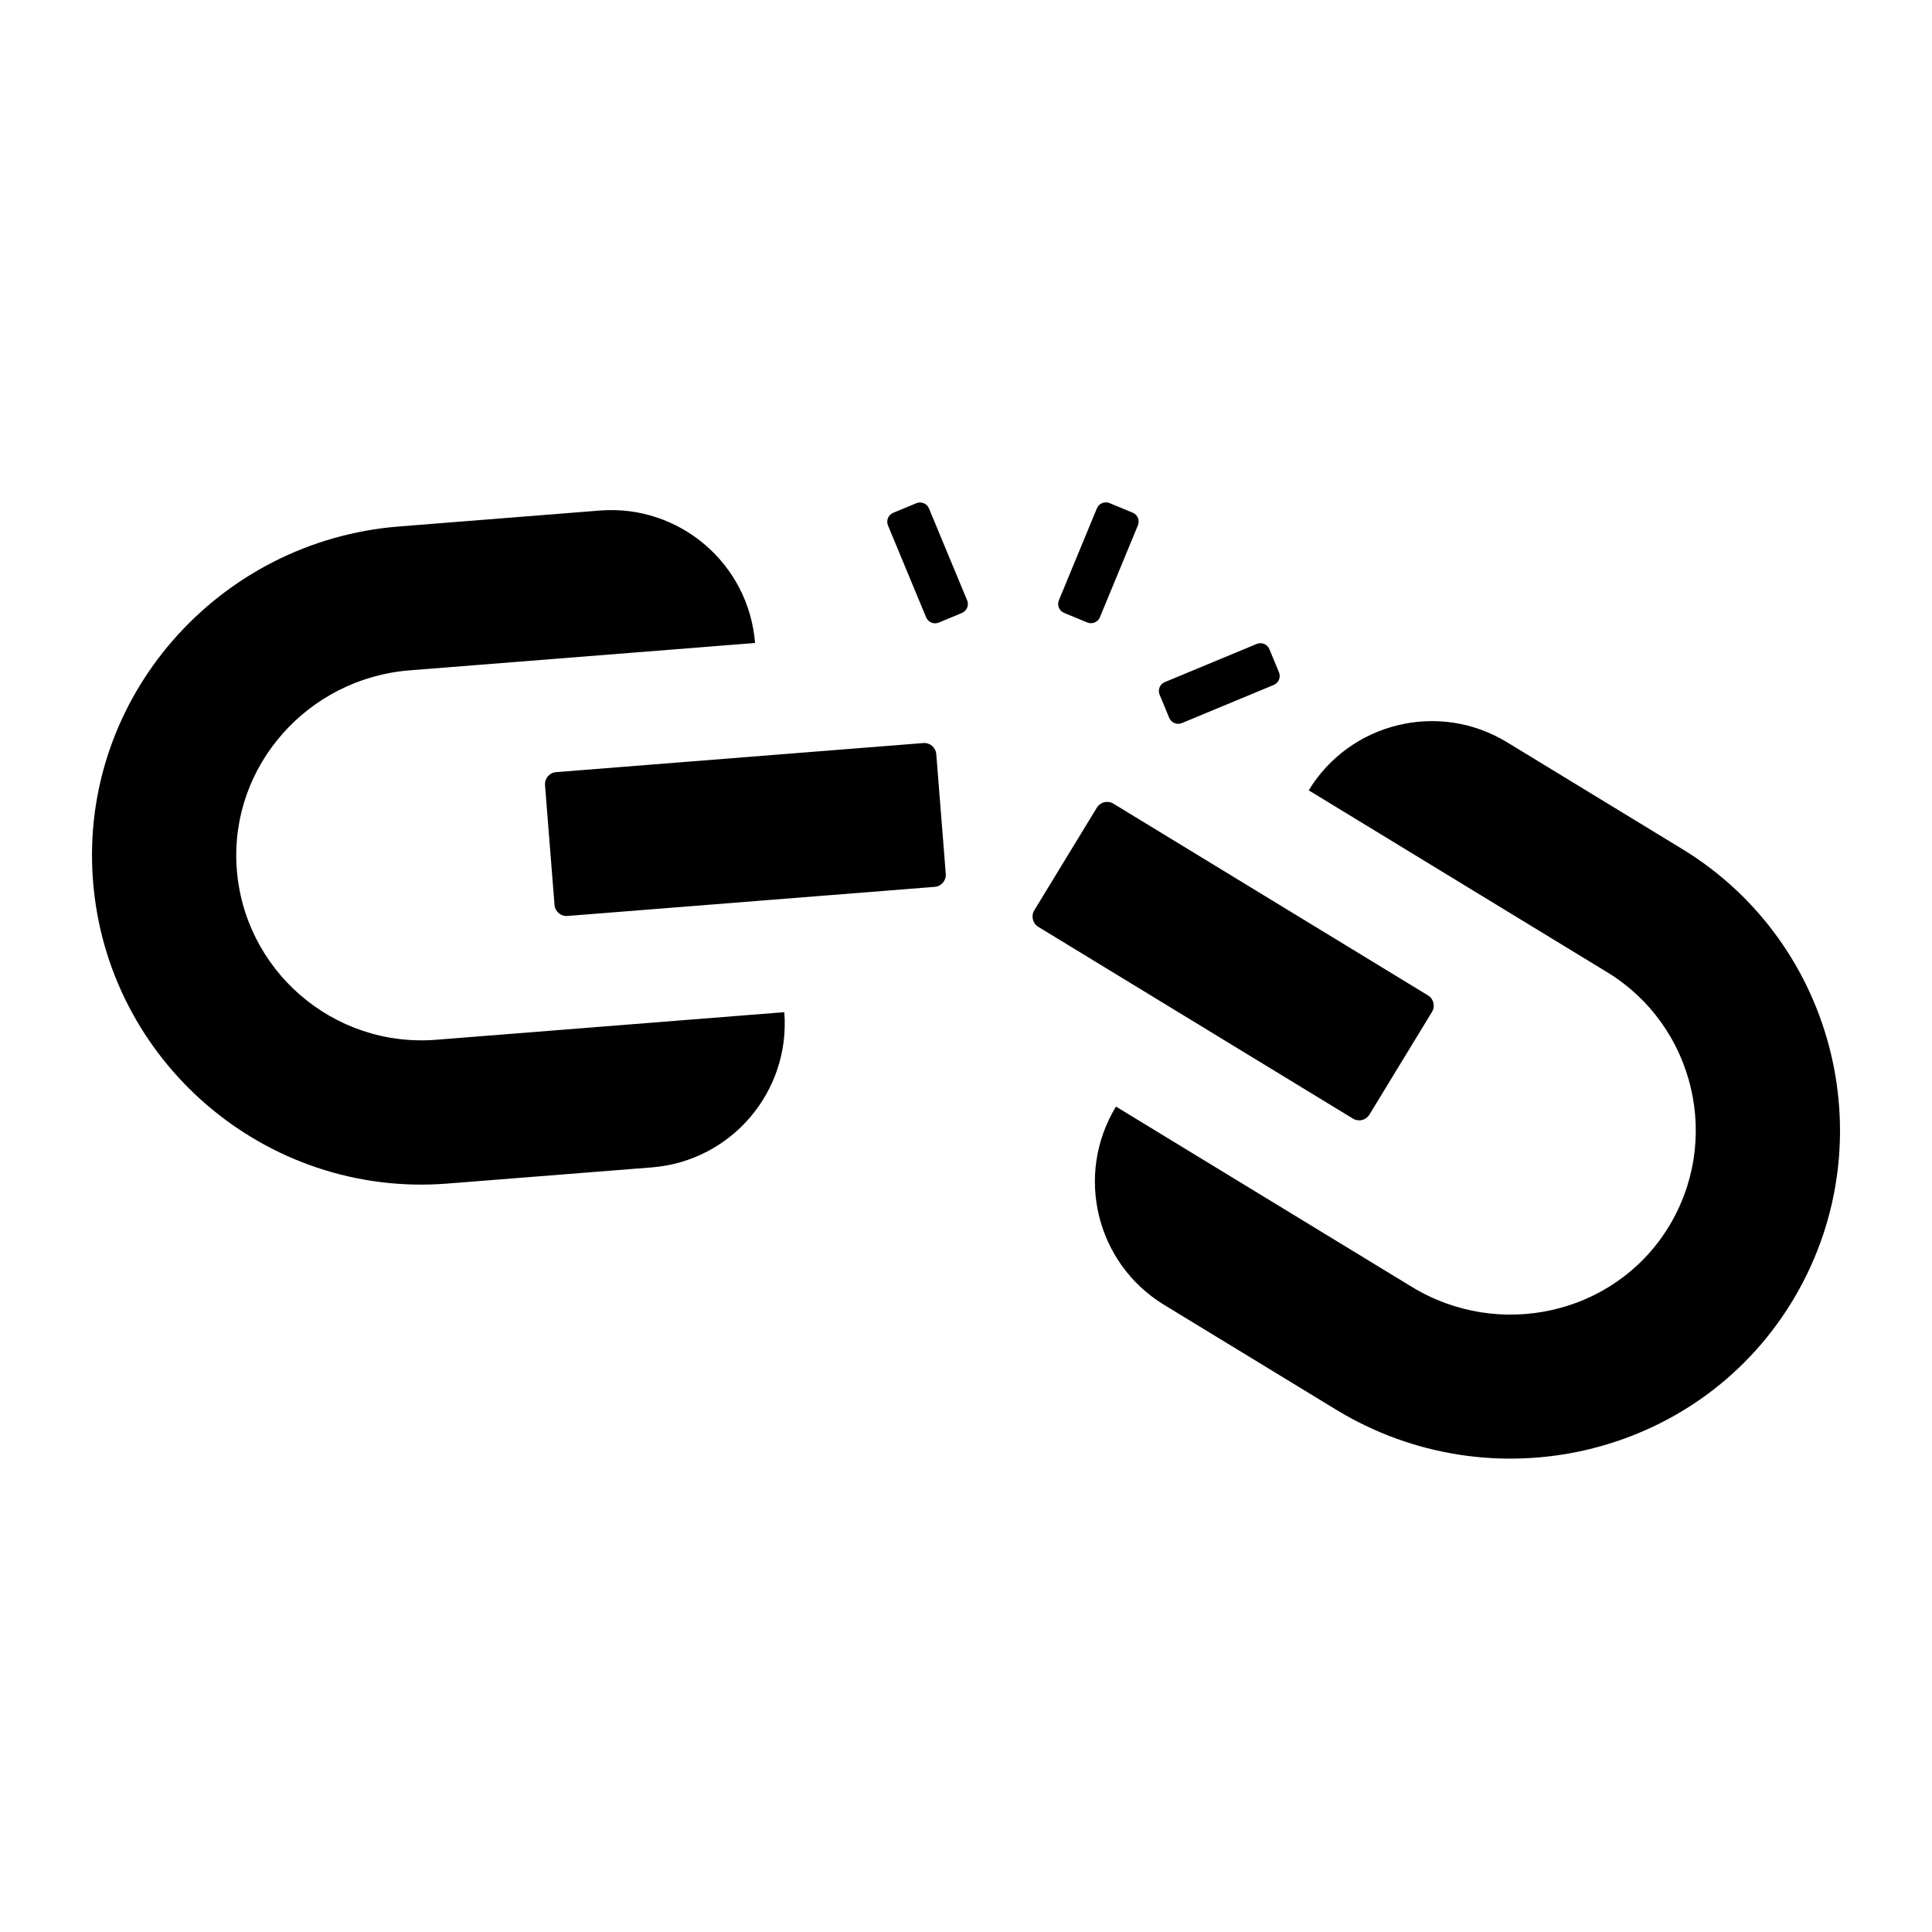
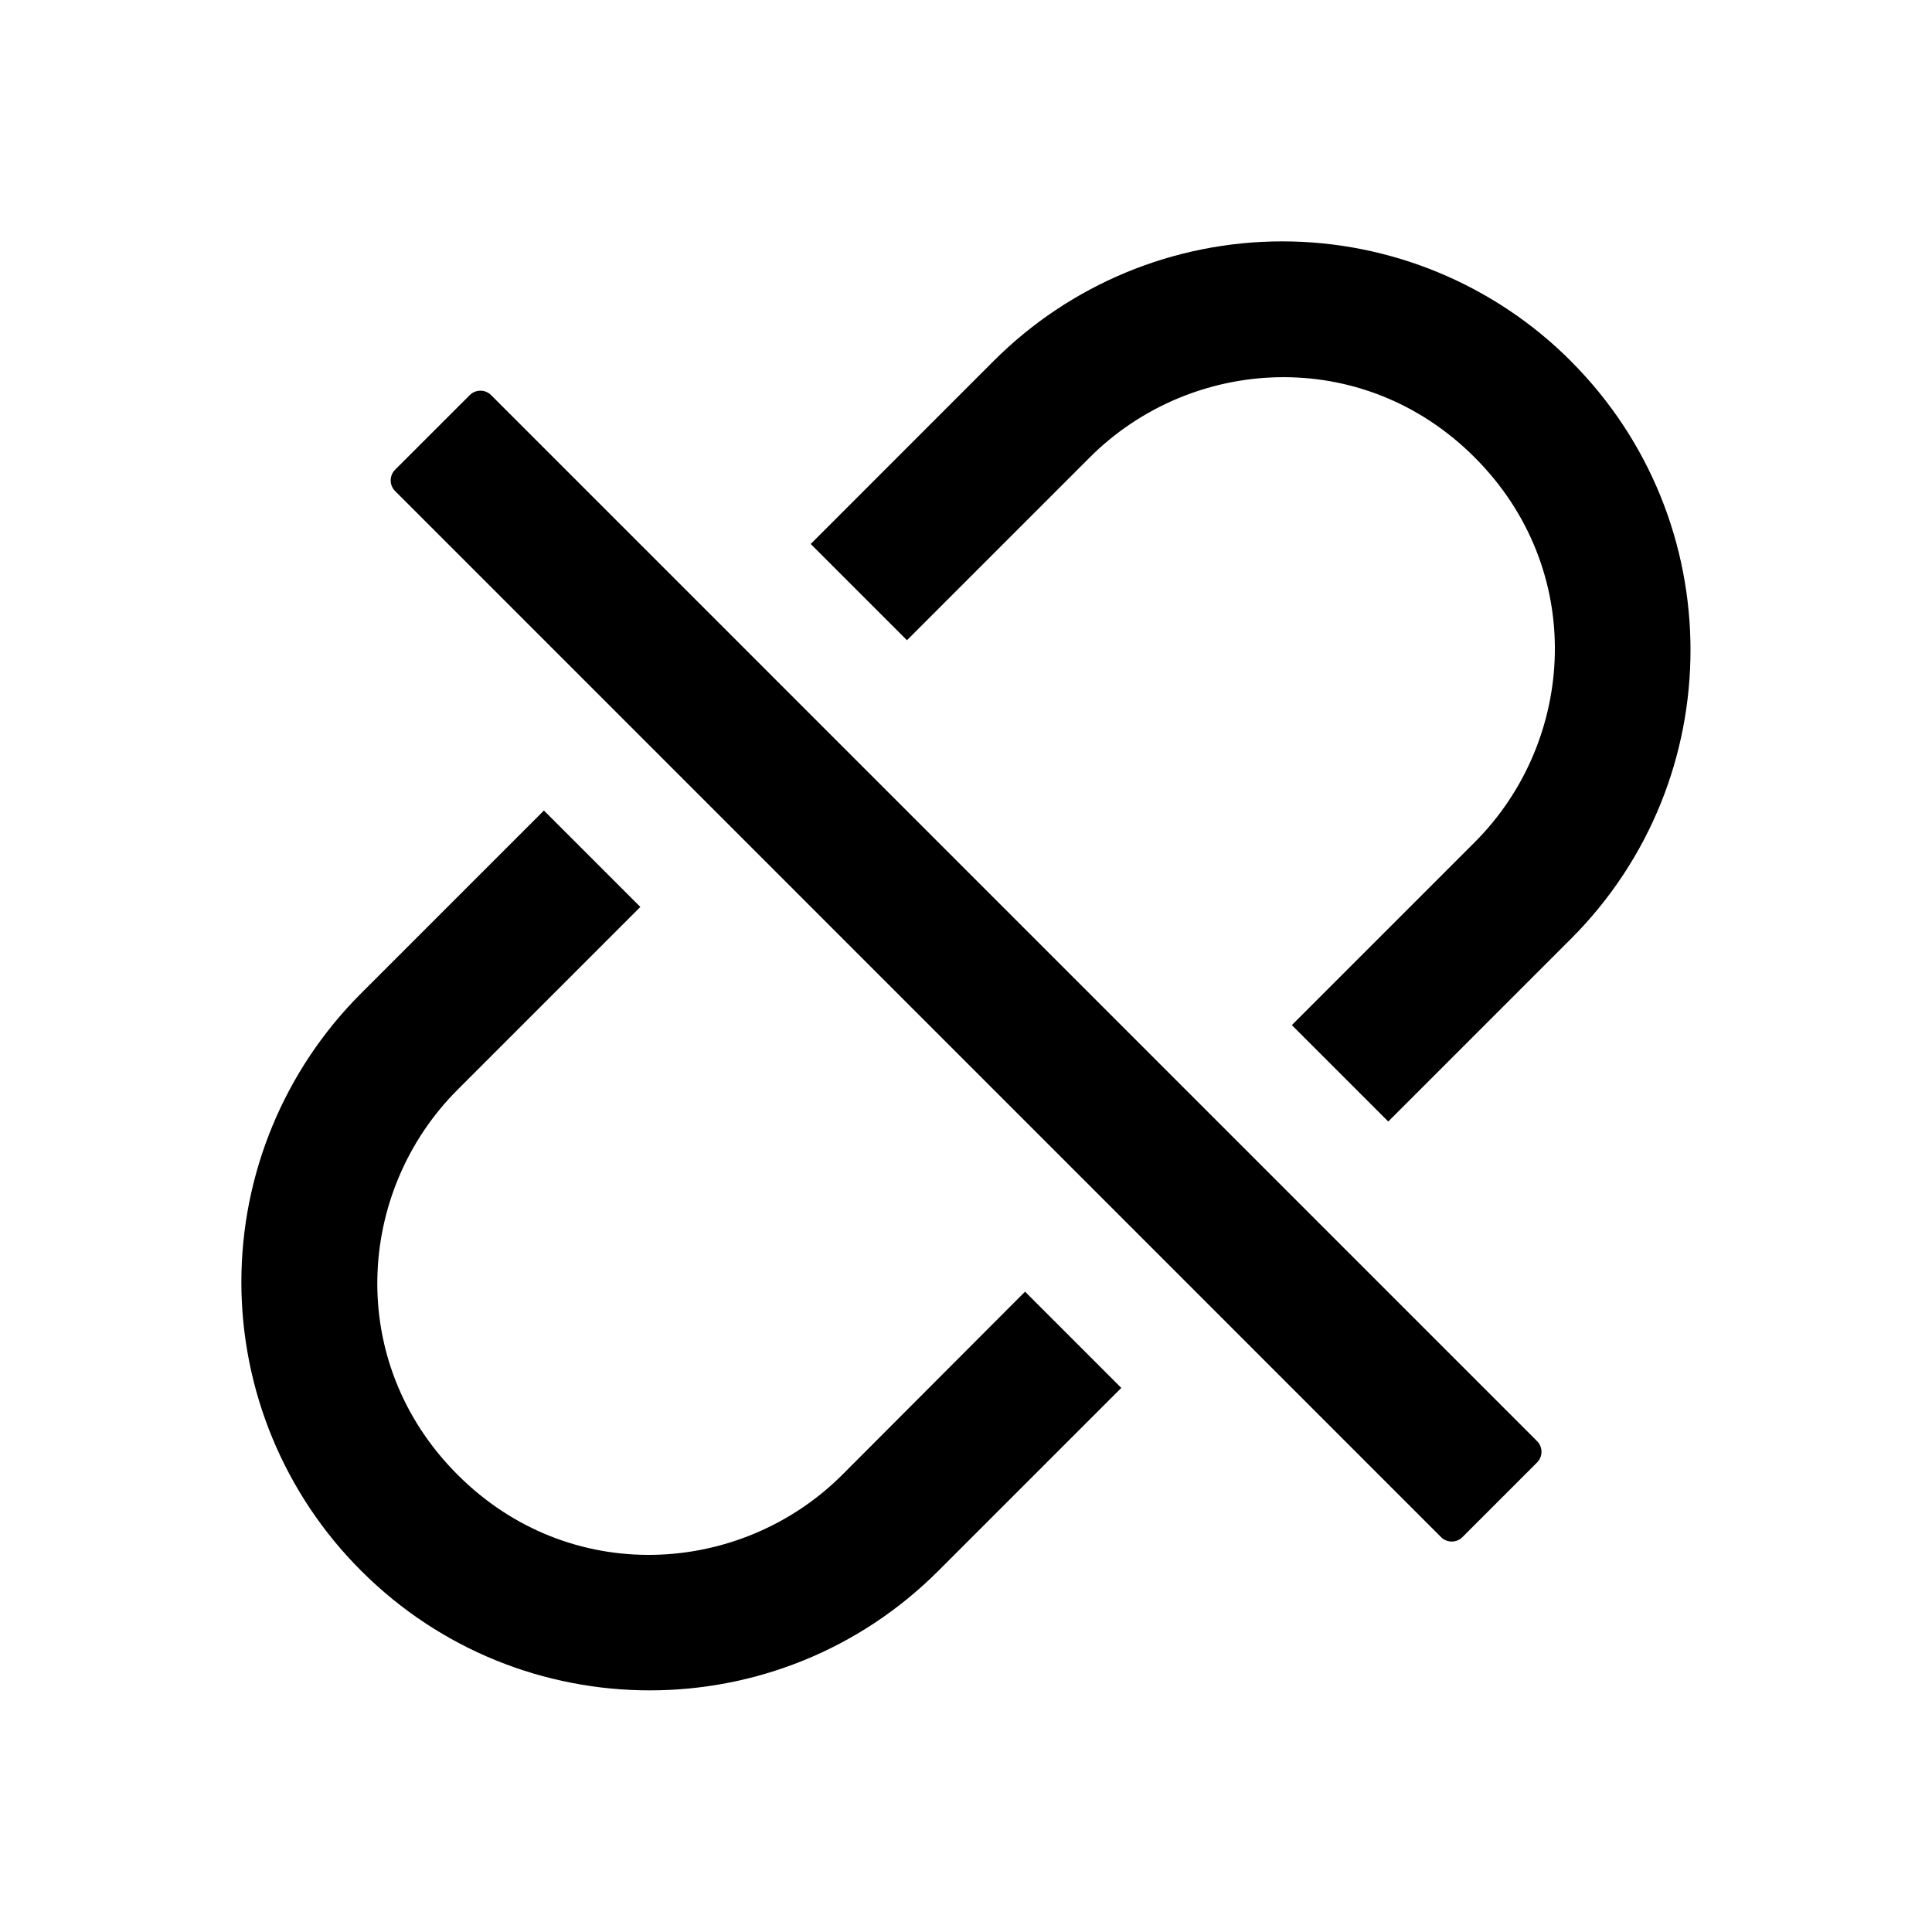
- <svg xmlns="http://www.w3.org/2000/svg" t="1653041875938" class="icon" viewBox="0 0 1024 1024" version="1.1" p-id="2221" width="200" height="200">
+ <svg xmlns="http://www.w3.org/2000/svg" t="1661168777034" class="icon" viewBox="0 0 1024 1024" version="1.1" p-id="14925" width="200" height="200">
  <defs>
    <style type="text/css">@font-face { font-family: feedback-iconfont; src: url("//at.alicdn.com/t/font_1031158_u69w8yhxdu.woff2?t=1630033759944") format("woff2"), url("//at.alicdn.com/t/font_1031158_u69w8yhxdu.woff?t=1630033759944") format("woff"), url("//at.alicdn.com/t/font_1031158_u69w8yhxdu.ttf?t=1630033759944") format("truetype"); }
</style>
  </defs>
-   <path d="M693.645 418.886c21.978-36.058 69.03-47.475 105.088-25.498l92.813 56.557c82.502 50.285 108.525 158.522 57.702 240.851-50.618 81.984-158.803 106.496-241.082 56.358l-91.168-55.558c-36.064-21.978-47.482-69.024-25.504-105.088l156.832 95.578c45.99 28.032 106.624 14.899 135.36-30.662 29.235-46.374 14.714-107.75-31.936-136.179z m-375.718-148.288c42.099-3.328 78.925 28.096 82.266 70.195l-183.091 14.502c-53.696 4.25-95.117 50.432-91.686 104.192 3.501 54.707 51.251 95.923 105.702 91.61l184.576-14.624c3.328 42.093-28.096 78.931-70.189 82.266l-108.352 8.576C140.838 634.957 56.314 562.522 49.229 466.029 42.163 369.926 115.443 286.643 211.494 279.04z m263.424 157.478a6.374 6.374 0 0 1 8.768-2.125l166.746 101.626c3.008 1.83 3.955 5.754 2.125 8.755l-33.158 54.413a6.368 6.368 0 0 1-8.762 2.125L550.323 491.251a6.374 6.374 0 0 1-2.131-8.762z m-91.962-34.246a6.374 6.374 0 0 1 6.854 5.85l5.037 63.52a6.374 6.374 0 0 1-5.856 6.854l-194.662 15.424a6.374 6.374 0 0 1-6.854-5.85l-5.037-63.526a6.374 6.374 0 0 1 5.85-6.848z m176.71-52.531a5.12 5.12 0 0 1 6.694 2.765l5.094 12.269a5.126 5.126 0 0 1-2.765 6.694l-48.717 20.224a5.12 5.12 0 0 1-6.694-2.771l-5.094-12.269a5.12 5.12 0 0 1 2.765-6.694zM485.69 266.714a5.12 5.12 0 0 1 6.688 2.771l20.224 48.717a5.12 5.12 0 0 1-2.771 6.688l-12.269 5.094a5.12 5.12 0 0 1-6.694-2.765l-20.218-48.717a5.12 5.12 0 0 1 2.765-6.694z m95.693 2.707a5.12 5.12 0 0 1 6.682-2.778l12.288 5.082a5.12 5.12 0 0 1 2.771 6.682l-20.154 48.749a5.12 5.12 0 0 1-6.682 2.771l-12.288-5.075a5.12 5.12 0 0 1-2.771-6.688z" p-id="2222" />
+   <path d="M832.608 191.392a216.192 216.192 0 0 0-306.016 0L429.696 288.32l51.008 51.008 96.896-96.896c53.792-53.792 144.608-59.52 204 0 59.52 59.52 53.792 150.208 0 204l-96.896 96.896 51.104 51.104 96.896-96.896a216.576 216.576 0 0 0-0.096-306.112zM446.496 781.6c-53.792 53.792-144.608 59.52-204 0-59.52-59.52-53.792-150.208 0-204l96.896-96.896-51.104-51.104-96.896 96.896a216.192 216.192 0 0 0 0 306.016 216.288 216.288 0 0 0 306.016 0l96.896-96.896-51.008-51.008-96.8 96.992zM260.288 209.408a8 8 0 0 0-11.296 0L209.408 248.96a8 8 0 0 0 0 11.296L763.808 814.72a8 8 0 0 0 11.296 0l39.584-39.584a8 8 0 0 0 0-11.296L260.288 209.408z" p-id="14926" />
</svg>
